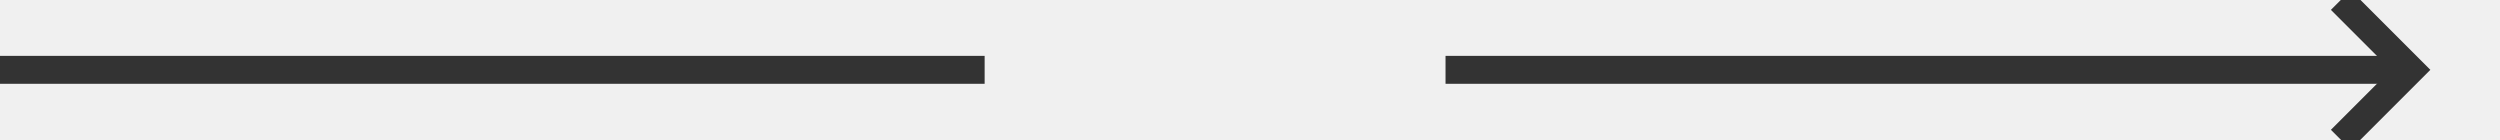
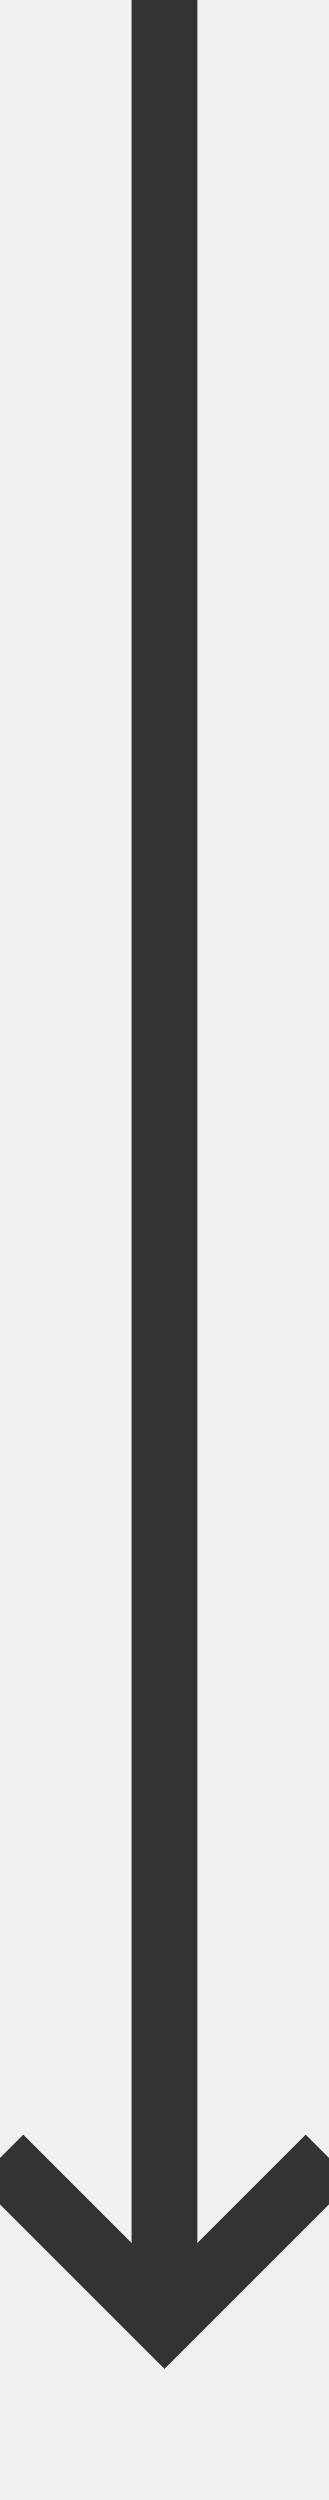
- <svg xmlns="http://www.w3.org/2000/svg" version="1.1" width="179px" height="10px" preserveAspectRatio="xMinYMid meet" viewBox="420 918  179 8">
-   <defs>
-     <mask fill="white" id="clip699">
-       <path d="M 490.5 909  L 523.5 909  L 523.5 934  L 490.5 934  Z M 420 909  L 604 909  L 604 934  L 420 934  Z " fill-rule="evenodd" />
-     </mask>
-   </defs>
-   <path d="M 490.5 922  L 420 922  M 523.5 922  L 592 922  " stroke-width="2" stroke="#333333" fill="none" />
-   <path d="M 586.893 917.707  L 591.186 922  L 586.893 926.293  L 588.307 927.707  L 593.307 922.707  L 594.014 922  L 593.307 921.293  L 588.307 916.293  L 586.893 917.707  Z " fill-rule="nonzero" fill="#333333" stroke="none" mask="url(#clip699)" />
+ <svg xmlns="http://www.w3.org/2000/svg" version="1.1" width="10px" height="76px" preserveAspectRatio="xMidYMin meet" viewBox="366 1193  8 76">
+   <path d="M 370 1193  L 370 1263  " stroke-width="2" stroke="#333333" fill="none" />
+   <path d="M 374.293 1257.893  L 370 1262.186  L 365.707 1257.893  L 364.293 1259.307  L 369.293 1264.307  L 370 1265.014  L 370.707 1264.307  L 375.707 1259.307  L 374.293 1257.893  Z " fill-rule="nonzero" fill="#333333" stroke="none" />
</svg>
